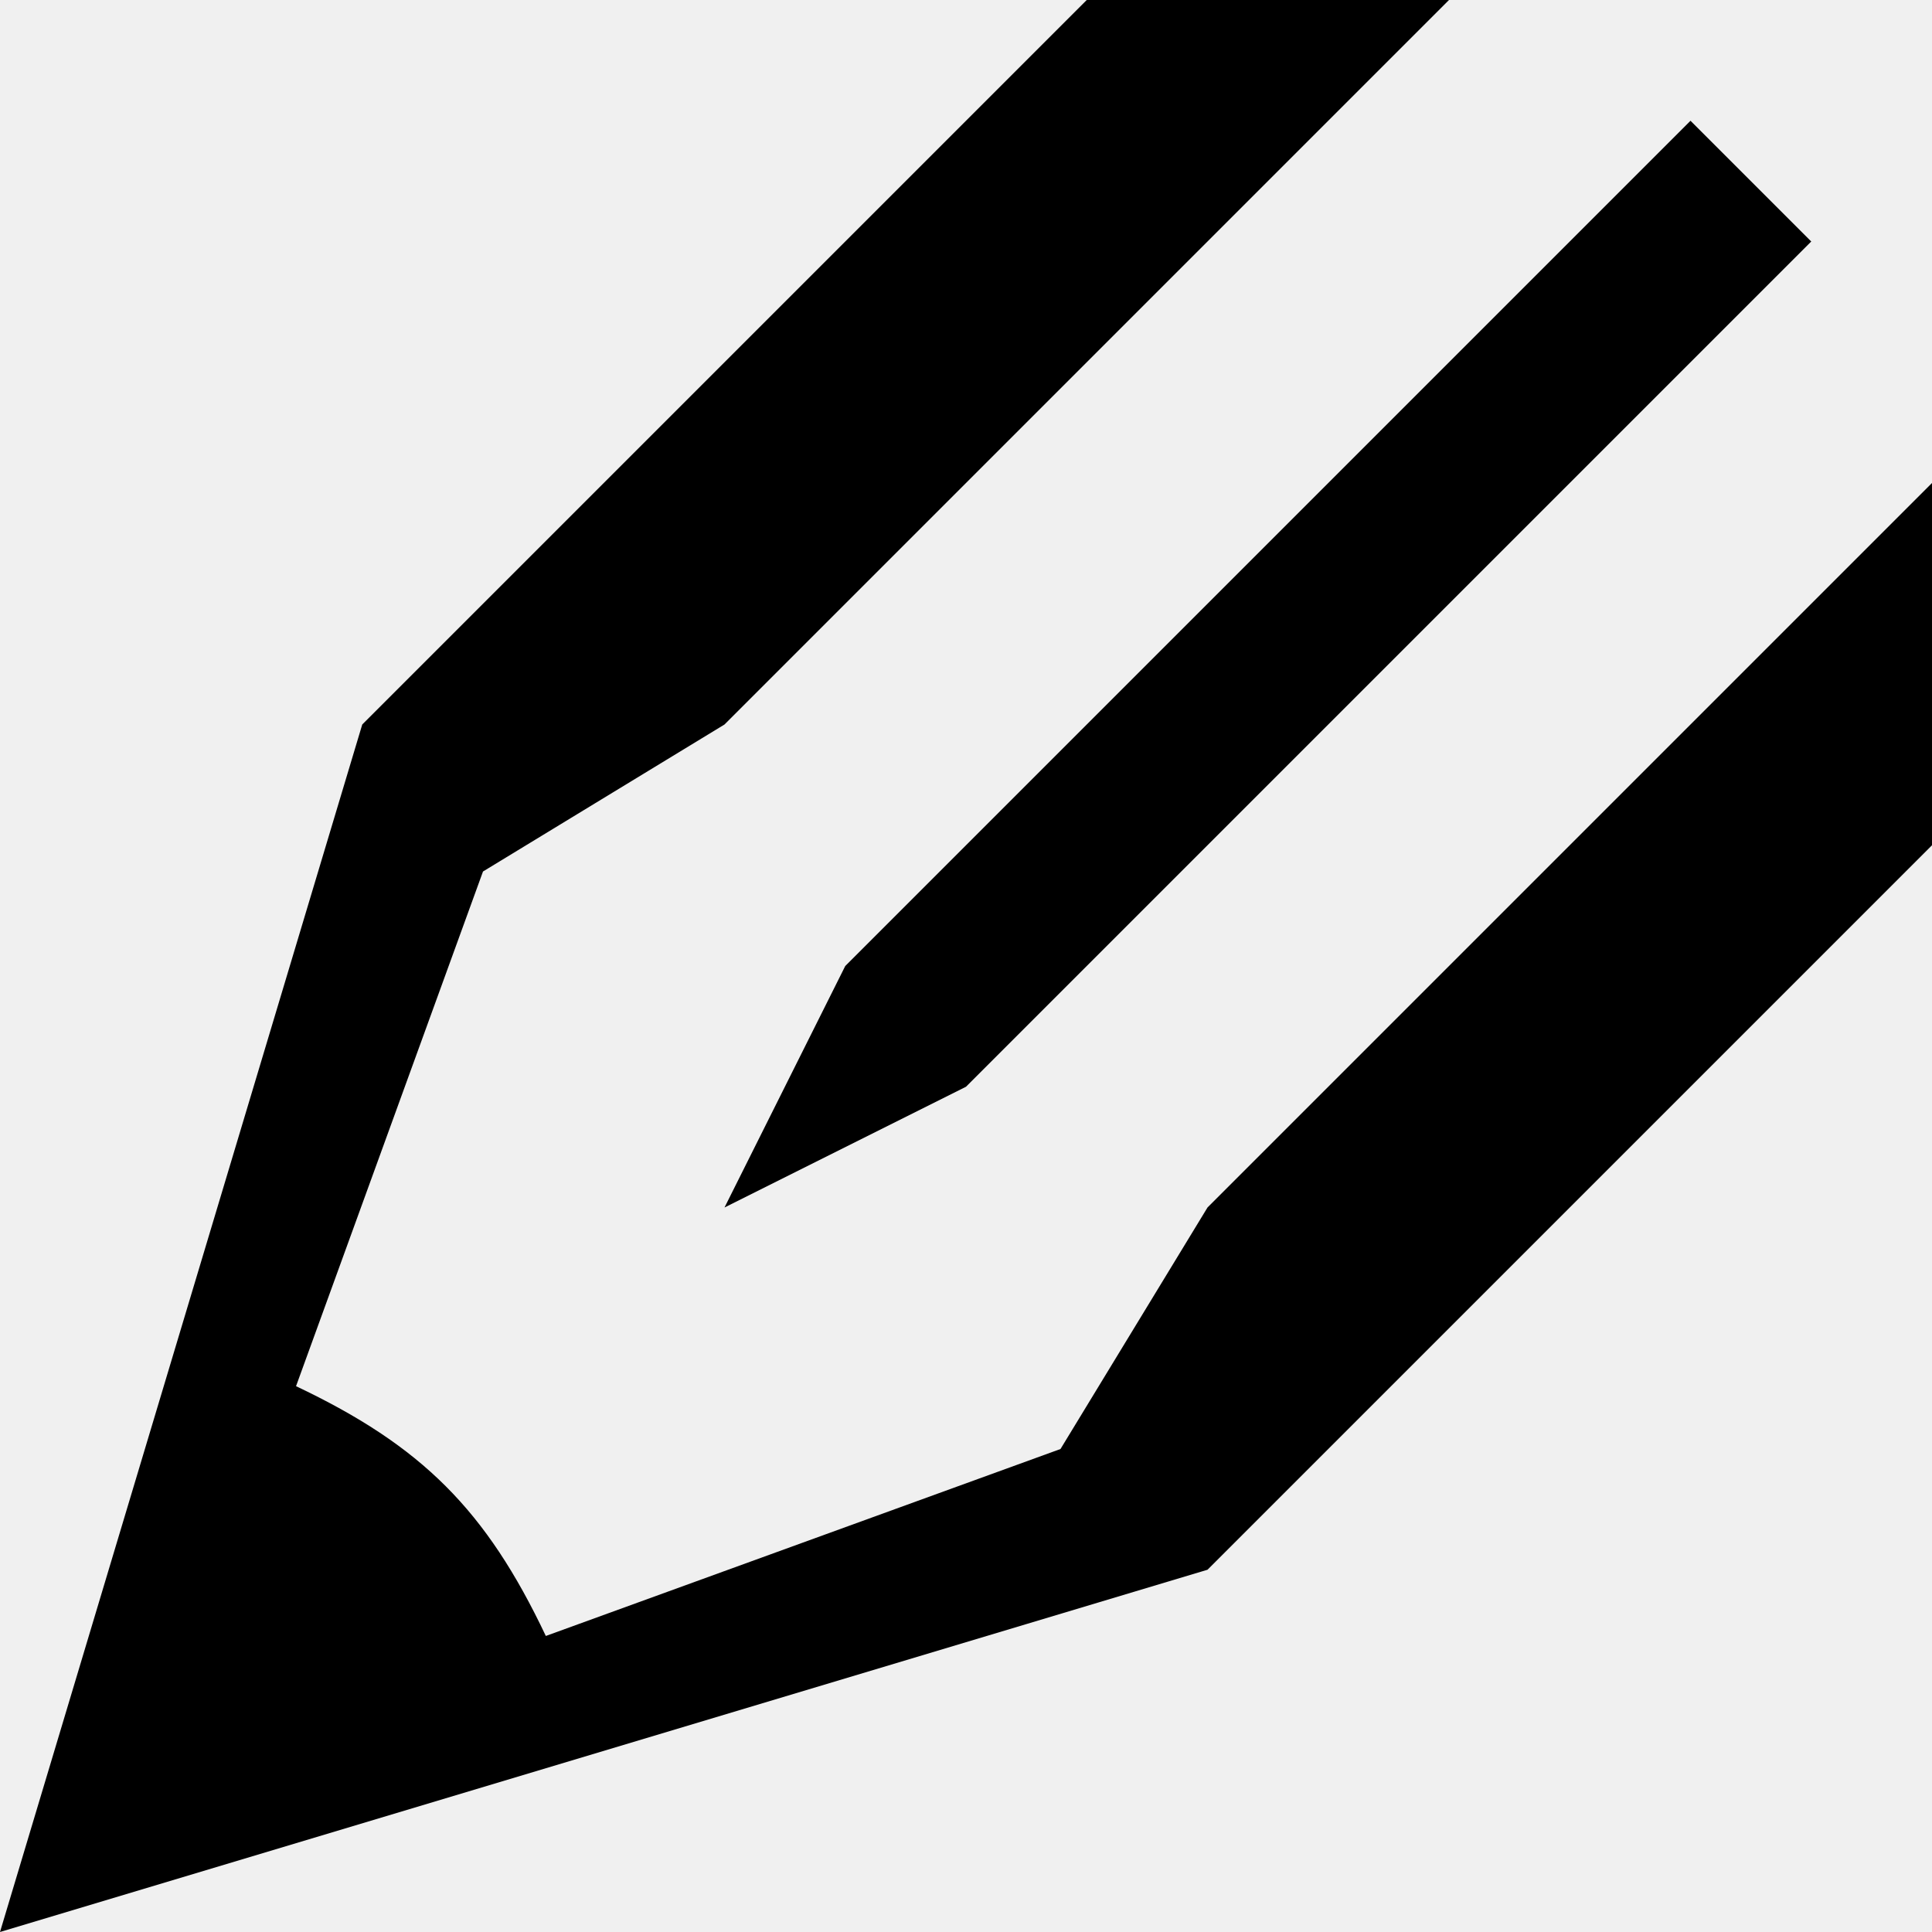
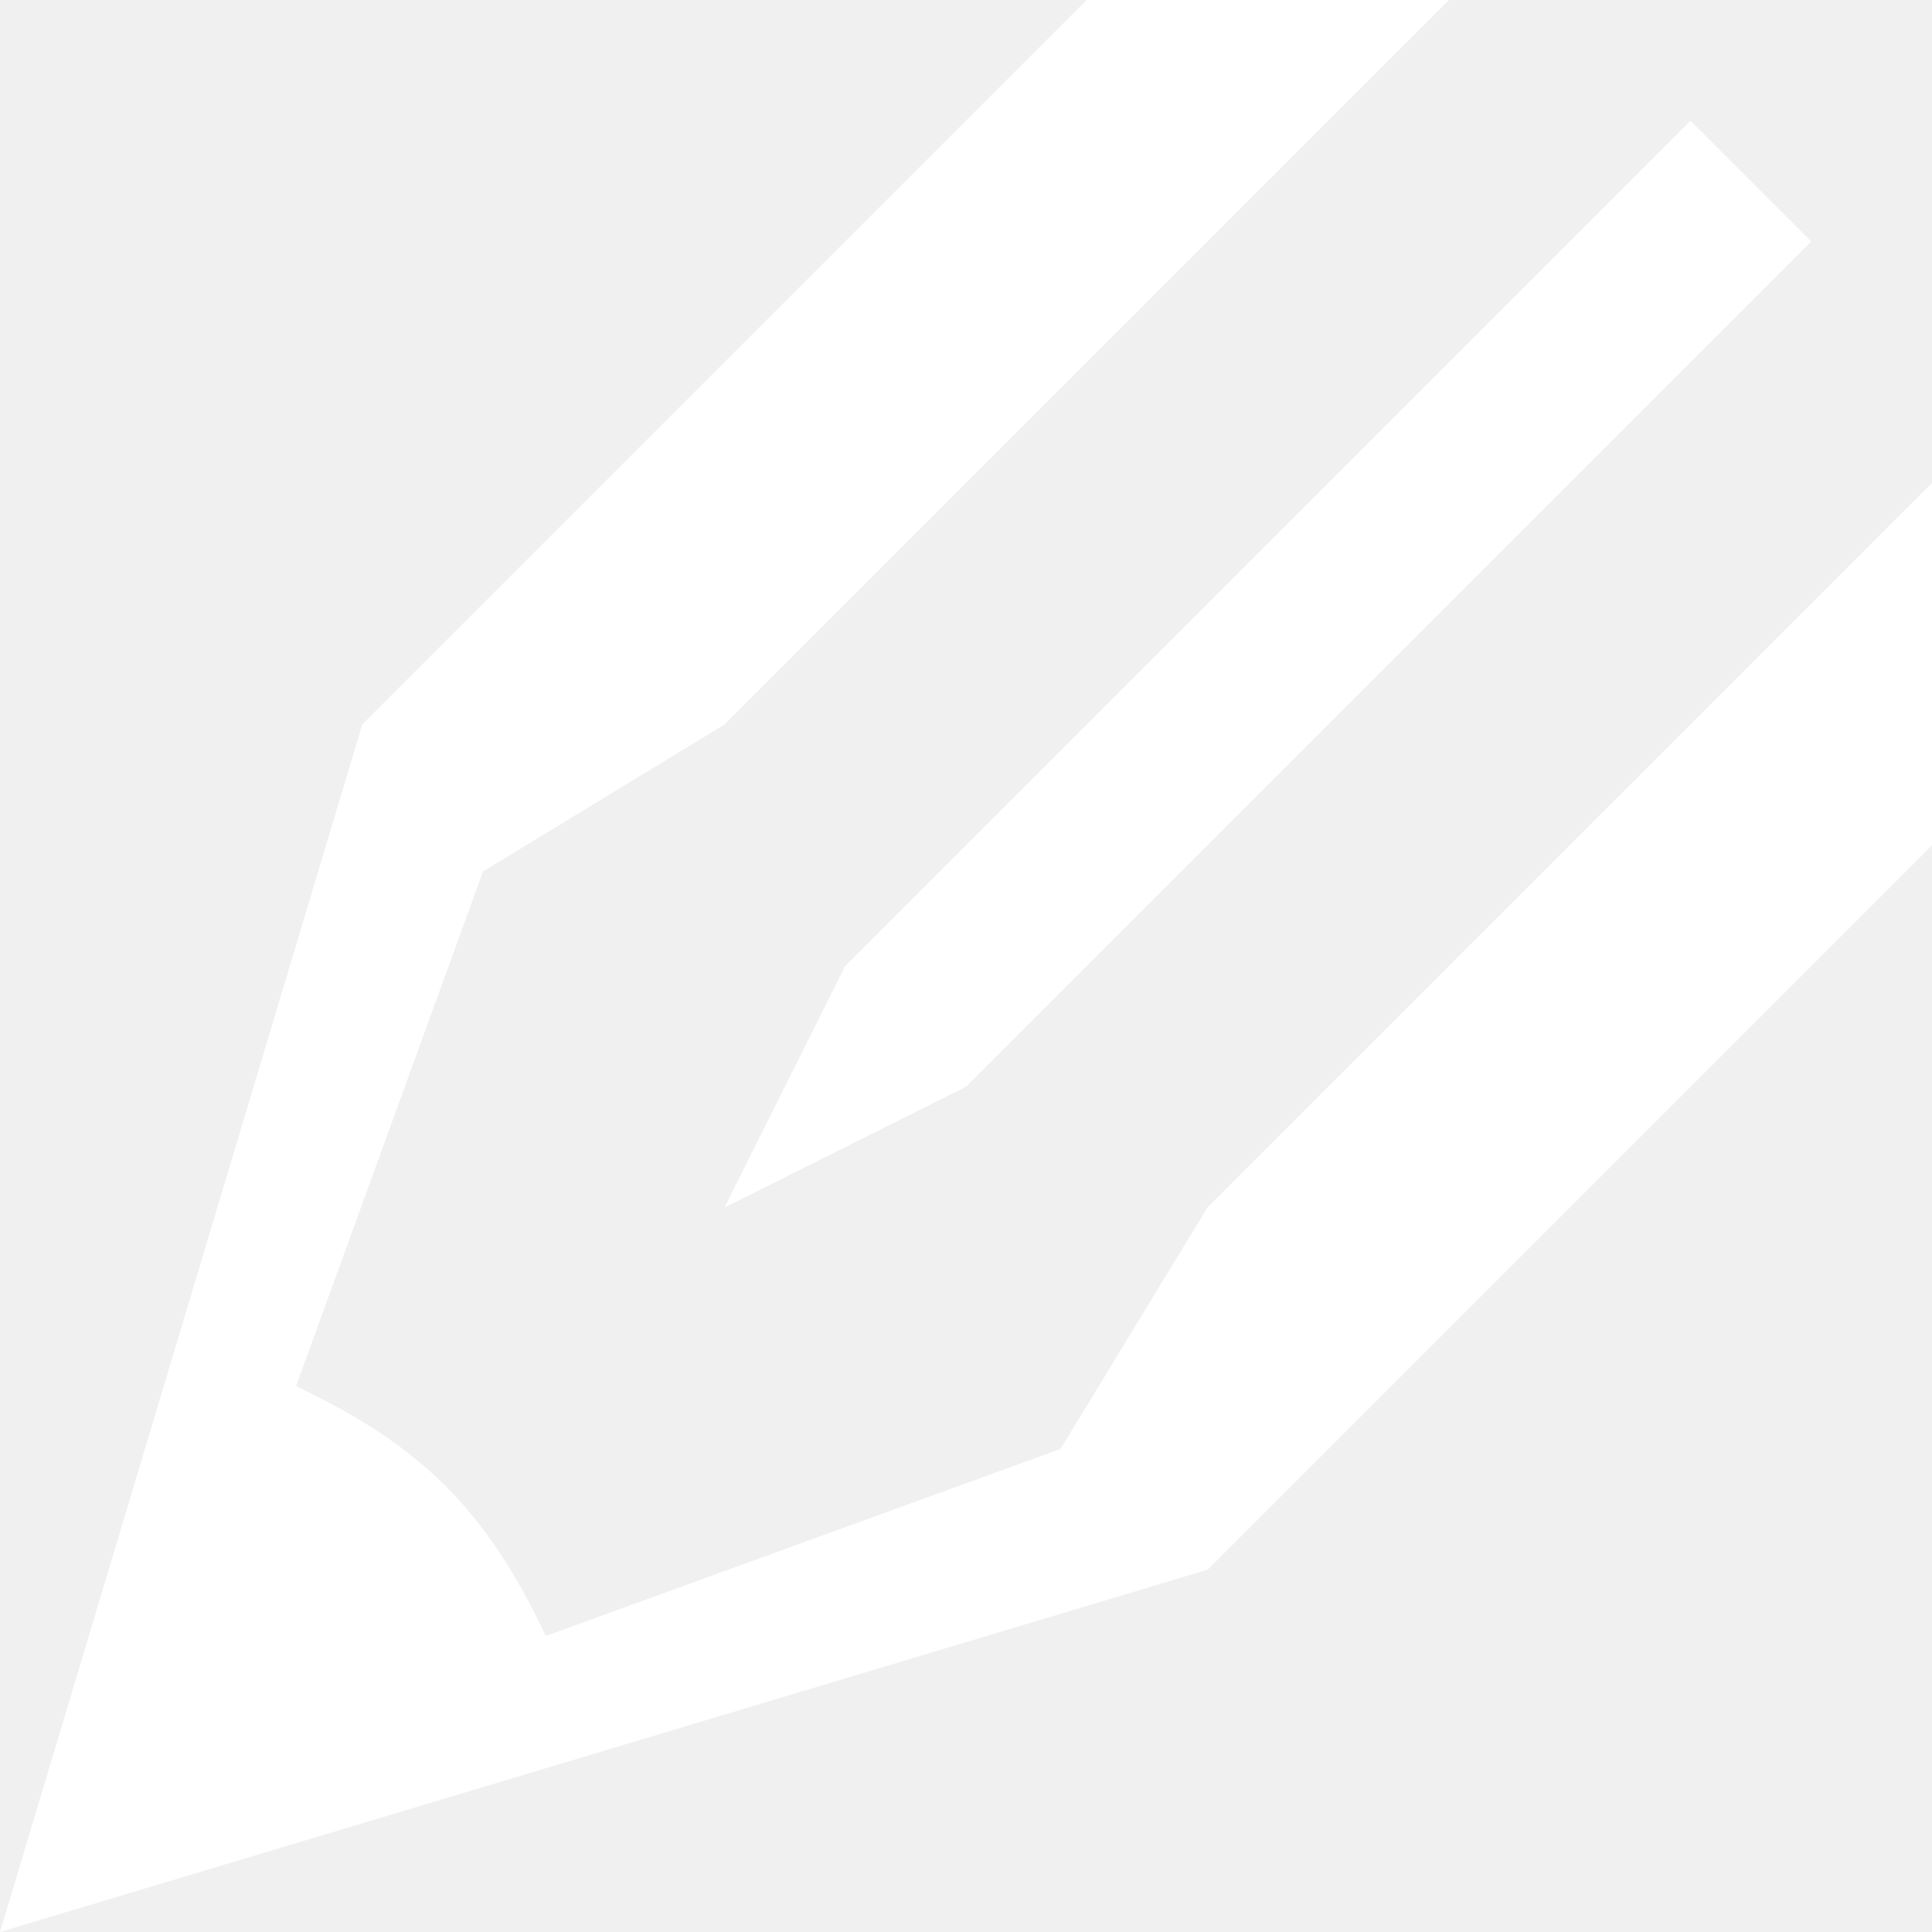
<svg xmlns="http://www.w3.org/2000/svg" version="1.1" width="512" height="512" viewBox="0 0 512 512">
-   <path d="M192 320l64-32 224-224-32-32-224 224-32 64zM144.65 433.549c-15.816-33.364-32.833-50.381-66.198-66.197l49.548-136.396 64-38.956 192-192h-96l-192 192-96 320 320-96 192-192v-96l-192 192-38.956 64z" fill="#000000" />
+   <path d="M192 320l64-32 224-224-32-32-224 224-32 64zM144.65 433.549c-15.816-33.364-32.833-50.381-66.198-66.197l49.548-136.396 64-38.956 192-192h-96l-192 192-96 320 320-96 192-192v-96l-192 192-38.956 64z" fill="#fff" />
</svg>
